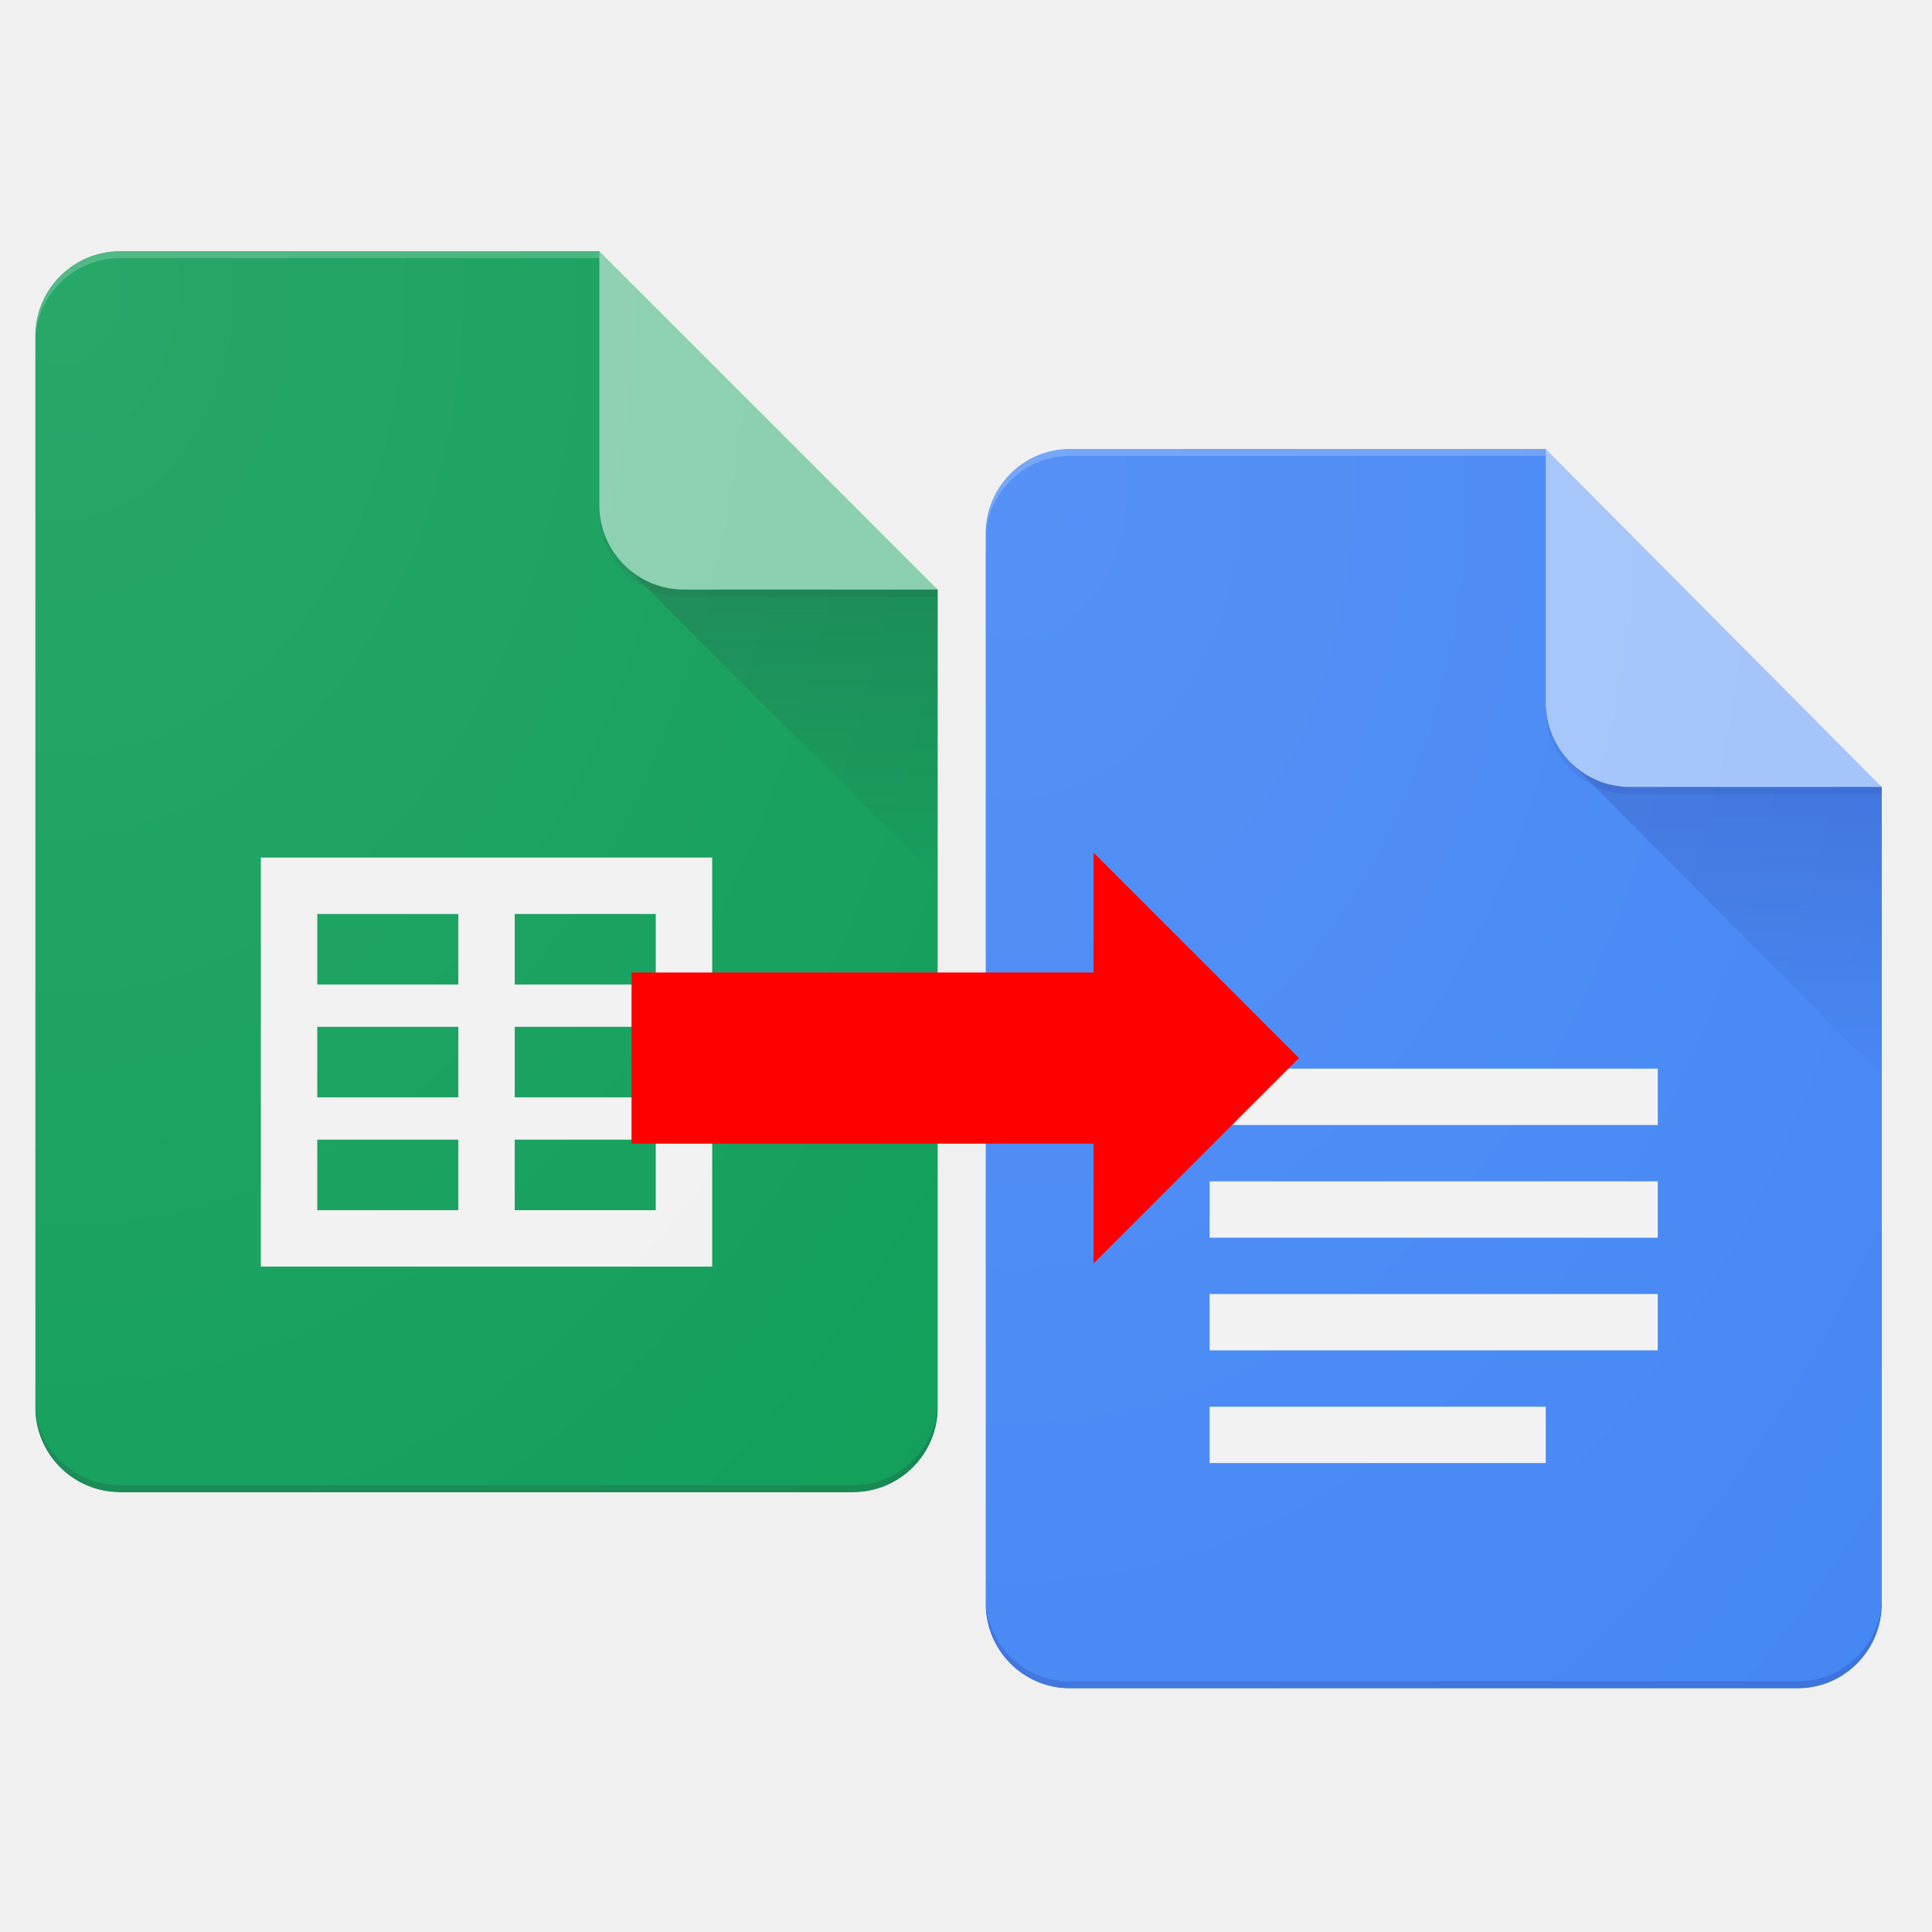
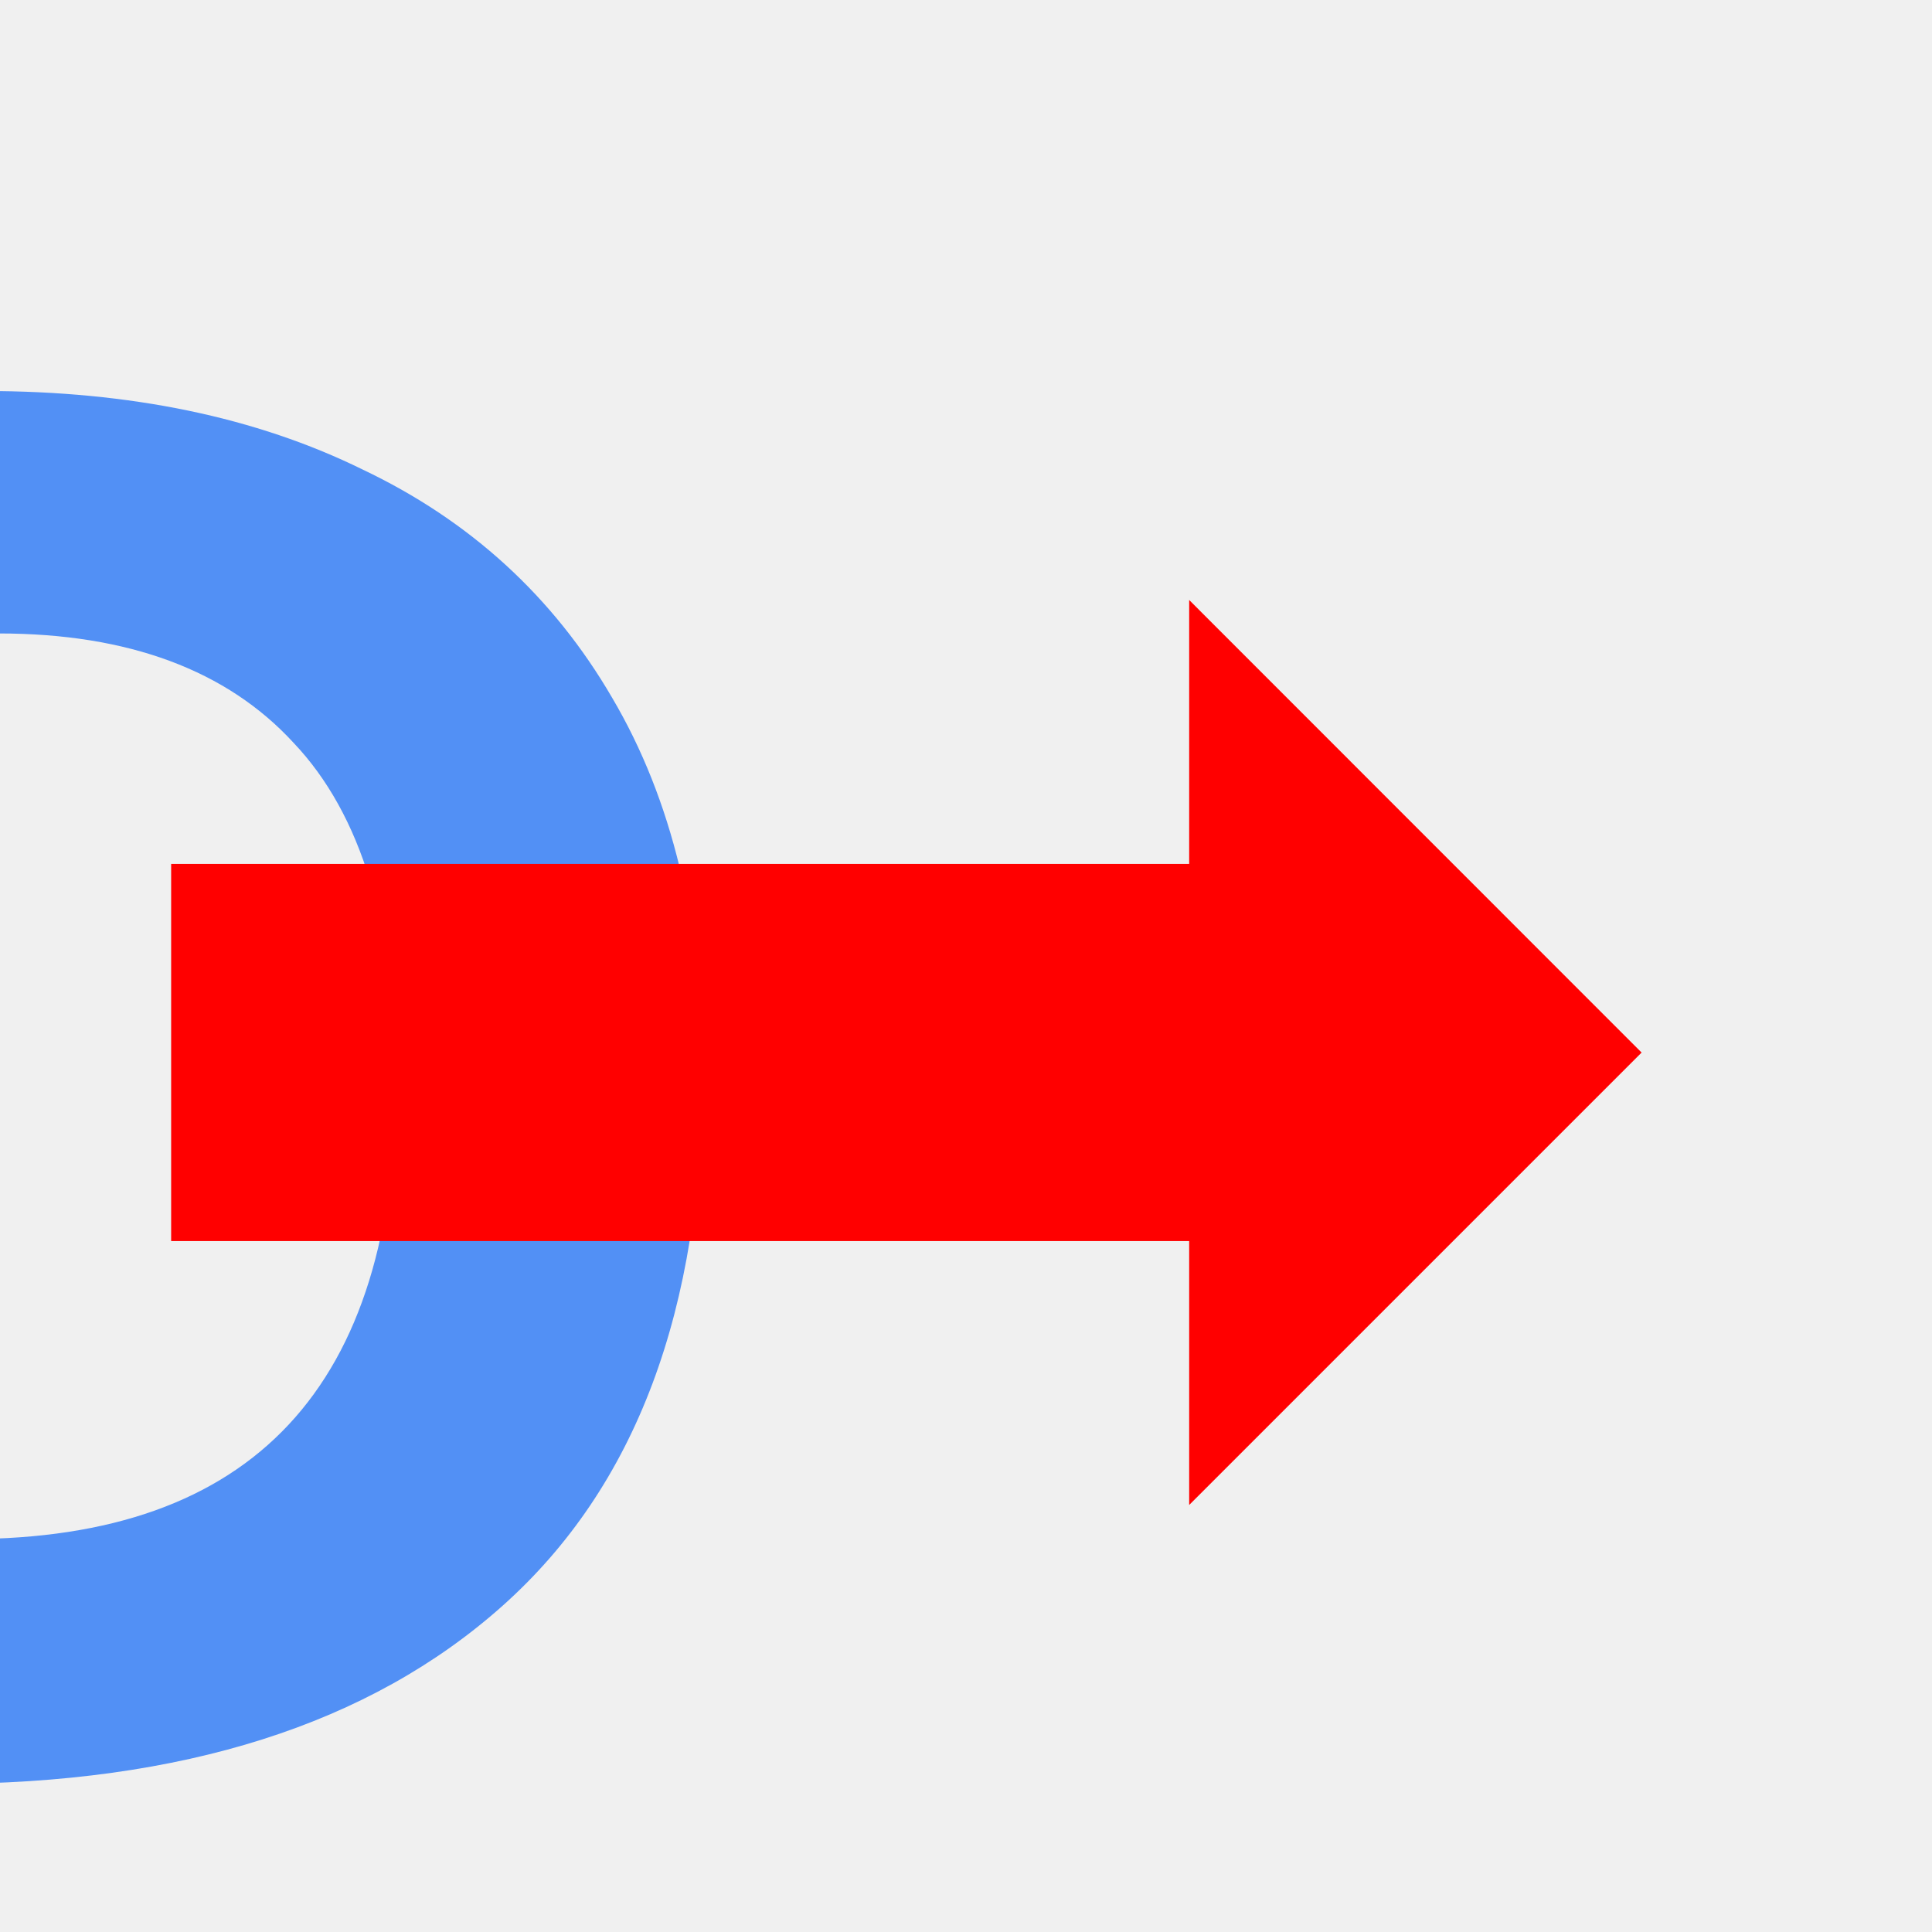
- <svg xmlns="http://www.w3.org/2000/svg" xmlns:xlink="http://www.w3.org/1999/xlink" width="128" height="128" viewBox="0 0 33.867 33.867" version="1.1" id="svg1434">
-   <defs id="defs1431">
-     <mask id="mask-2" fill="#ffffff">
-       <path d="M 7.827,0 H 1.174 C 0.528,0 0,0.528 0,1.174 V 16.046 c 0,0.646 0.528,1.174 1.174,1.174 H 11.35 c 0.646,0 1.174,-0.528 1.174,-1.174 V 4.696 Z" id="use1299" style="stroke-width:0.265" />
+ <svg xmlns="http://www.w3.org/2000/svg" width="48" height="48" viewBox="0 0 12.7 12.7" version="1.1" id="svg5">
+   <defs id="defs2">
+     <mask id="mask-2-8" fill="#ffffff">
+       <path d="M 7.827,0 H 1.174 C 0.528,0 0,0.528 0,1.174 V 16.046 c 0,0.646 0.528,1.174 1.174,1.174 H 11.35 c 0.646,0 1.174,-0.528 1.174,-1.174 V 4.696 Z" id="use3091" style="stroke-width:0.265" />
    </mask>
-     <mask id="mask-4" fill="#ffffff">
-       <path d="M 7.827,0 H 1.174 C 0.528,0 0,0.528 0,1.174 V 16.046 c 0,0.646 0.528,1.174 1.174,1.174 H 11.35 c 0.646,0 1.174,-0.528 1.174,-1.174 V 4.696 Z" id="use1305" style="stroke-width:0.265" />
+     <mask id="mask-4-9" fill="#ffffff">
+       <path d="M 7.827,0 H 1.174 C 0.528,0 0,0.528 0,1.174 V 16.046 c 0,0.646 0.528,1.174 1.174,1.174 H 11.35 c 0.646,0 1.174,-0.528 1.174,-1.174 V 4.696 Z" id="use3097" style="stroke-width:0.265" />
    </mask>
-     <linearGradient x1="0.5" y1="0.086" x2="0.5" y2="1" id="linearGradient-7" gradientUnits="userSpaceOnUse">
-       <stop stop-color="#263238" stop-opacity="0.2" offset="0%" id="stop1283" />
-       <stop stop-color="#263238" stop-opacity="0.02" offset="100%" id="stop1285" />
+     <linearGradient x1="39.104" y1="17.866" x2="39.104" y2="32.906" id="linearGradient-7-7" gradientTransform="scale(1.000112,0.9998876)" gradientUnits="userSpaceOnUse">
+       <stop stop-color="#263238" stop-opacity="0.2" offset="0%" id="stop3075" />
+       <stop stop-color="#263238" stop-opacity="0.02" offset="100%" id="stop3077" />
    </linearGradient>
-     <mask id="mask-6" fill="#ffffff">
-       <path d="M 7.827,0 H 1.174 C 0.528,0 0,0.528 0,1.174 V 16.046 c 0,0.646 0.528,1.174 1.174,1.174 H 11.35 c 0.646,0 1.174,-0.528 1.174,-1.174 V 4.696 Z" id="use1313" style="stroke-width:0.265" />
+     <mask id="mask-6-0" fill="#ffffff">
+       <path d="M 7.827,0 H 1.174 C 0.528,0 0,0.528 0,1.174 V 16.046 c 0,0.646 0.528,1.174 1.174,1.174 H 11.35 c 0.646,0 1.174,-0.528 1.174,-1.174 V 4.696 Z" id="use3105" style="stroke-width:0.265" />
    </mask>
-     <mask id="mask-9" fill="#ffffff">
-       <path d="M 7.827,0 H 1.174 C 0.528,0 0,0.528 0,1.174 V 16.046 c 0,0.646 0.528,1.174 1.174,1.174 H 11.35 c 0.646,0 1.174,-0.528 1.174,-1.174 V 4.696 Z" id="use1322" style="stroke-width:0.265" />
+     <mask id="mask-9-2" fill="#ffffff">
+       <path d="M 7.827,0 H 1.174 C 0.528,0 0,0.528 0,1.174 V 16.046 c 0,0.646 0.528,1.174 1.174,1.174 H 11.35 c 0.646,0 1.174,-0.528 1.174,-1.174 V 4.696 Z" id="use3114" style="stroke-width:0.265" />
    </mask>
-     <mask id="mask-11" fill="#ffffff">
-       <path d="M 7.827,0 H 1.174 C 0.528,0 0,0.528 0,1.174 V 16.046 c 0,0.646 0.528,1.174 1.174,1.174 H 11.35 c 0.646,0 1.174,-0.528 1.174,-1.174 V 4.696 Z" id="use1334" style="stroke-width:0.265" />
+     <mask id="mask-11-6" fill="#ffffff">
+       <path d="M 7.827,0 H 1.174 C 0.528,0 0,0.528 0,1.174 V 16.046 c 0,0.646 0.528,1.174 1.174,1.174 H 11.35 c 0.646,0 1.174,-0.528 1.174,-1.174 V 4.696 Z" id="use3126" style="stroke-width:0.265" />
    </mask>
-     <mask id="mask-13" fill="#ffffff">
-       <path d="M 7.827,0 H 1.174 C 0.528,0 0,0.528 0,1.174 V 16.046 c 0,0.646 0.528,1.174 1.174,1.174 H 11.35 c 0.646,0 1.174,-0.528 1.174,-1.174 V 4.696 Z" id="use1343" style="stroke-width:0.265" />
+     <mask id="mask-13-13" fill="#ffffff">
+       <path d="M 7.827,0 H 1.174 C 0.528,0 0,0.528 0,1.174 V 16.046 c 0,0.646 0.528,1.174 1.174,1.174 H 11.35 c 0.646,0 1.174,-0.528 1.174,-1.174 V 4.696 Z" id="use3135" style="stroke-width:0.265" />
    </mask>
-     <mask id="mask-15" fill="#ffffff">
-       <path d="M 7.827,0 H 1.174 C 0.528,0 0,0.528 0,1.174 V 16.046 c 0,0.646 0.528,1.174 1.174,1.174 H 11.35 c 0.646,0 1.174,-0.528 1.174,-1.174 V 4.696 Z" id="use1352" style="stroke-width:0.265" />
+     <mask id="mask-15-2" fill="#ffffff">
+       <path d="M 7.827,0 H 1.174 C 0.528,0 0,0.528 0,1.174 V 16.046 c 0,0.646 0.528,1.174 1.174,1.174 H 11.35 c 0.646,0 1.174,-0.528 1.174,-1.174 V 4.696 Z" id="use3144" style="stroke-width:0.265" />
    </mask>
-     <radialGradient cx="1.758" cy="1.508" fx="1.758" fy="1.508" r="89.498" gradientTransform="scale(0.8528029,1.172604)" id="radialGradient-16" gradientUnits="userSpaceOnUse">
-       <stop stop-color="#FFFFFF" stop-opacity="0.1" offset="0%" id="stop1292" />
-       <stop stop-color="#FFFFFF" stop-opacity="0" offset="100%" id="stop1294" />
+     <radialGradient cx="1.758" cy="1.508" fx="1.758" fy="1.508" r="89.498" gradientTransform="scale(0.8528029,1.172604)" id="radialGradient-16-7" gradientUnits="userSpaceOnUse">
+       <stop stop-color="#FFFFFF" stop-opacity="0.1" offset="0%" id="stop3084" />
+       <stop stop-color="#FFFFFF" stop-opacity="0" offset="100%" id="stop3086" />
    </radialGradient>
-     <mask id="mask-2-0" fill="#ffffff">
-       <path d="M 7.772,0 H 1.166 C 0.525,0 0,0.528 0,1.173 V 16.025 c 0,0.645 0.525,1.173 1.166,1.173 H 11.27 c 0.641,0 1.166,-0.528 1.166,-1.173 V 4.69 Z" id="use1121" style="stroke-width:0.265" />
+     <mask id="mask-2-6" fill="#ffffff">
+       <path d="M 7.772,0 H 1.166 C 0.525,0 0,0.528 0,1.173 V 16.025 c 0,0.645 0.525,1.173 1.166,1.173 H 11.27 c 0.641,0 1.166,-0.528 1.166,-1.173 V 4.69 Z" id="use2774" style="stroke-width:0.265" />
    </mask>
-     <linearGradient x1="0.5" y1="0.086" x2="0.5" y2="1" id="linearGradient-5" gradientUnits="userSpaceOnUse">
-       <stop stop-color="#1A237E" stop-opacity="0.2" offset="0%" id="stop1104" />
-       <stop stop-color="#1A237E" stop-opacity="0.02" offset="100%" id="stop1106" />
-     </linearGradient>
-     <mask id="mask-4-8" fill="#ffffff">
-       <path d="M 7.772,0 H 1.166 C 0.525,0 0,0.528 0,1.173 V 16.025 c 0,0.645 0.525,1.173 1.166,1.173 H 11.27 c 0.641,0 1.166,-0.528 1.166,-1.173 V 4.69 Z" id="use1127" style="stroke-width:0.265" />
-     </mask>
-     <mask id="mask-7" fill="#ffffff">
-       <path d="M 7.772,0 H 1.166 C 0.525,0 0,0.528 0,1.173 V 16.025 c 0,0.645 0.525,1.173 1.166,1.173 H 11.27 c 0.641,0 1.166,-0.528 1.166,-1.173 V 4.69 Z" id="use1136" style="stroke-width:0.265" />
-     </mask>
-     <mask id="mask-9-1" fill="#ffffff">
-       <path d="M 7.772,0 H 1.166 C 0.525,0 0,0.528 0,1.173 V 16.025 c 0,0.645 0.525,1.173 1.166,1.173 H 11.27 c 0.641,0 1.166,-0.528 1.166,-1.173 V 4.69 Z" id="use1144" style="stroke-width:0.265" />
-     </mask>
-     <mask id="mask-11-3" fill="#ffffff">
-       <path d="M 7.772,0 H 1.166 C 0.525,0 0,0.528 0,1.173 V 16.025 c 0,0.645 0.525,1.173 1.166,1.173 H 11.27 c 0.641,0 1.166,-0.528 1.166,-1.173 V 4.69 Z" id="use1156" style="stroke-width:0.265" />
-     </mask>
-     <mask id="mask-13-1" fill="#ffffff">
-       <path d="M 7.772,0 H 1.166 C 0.525,0 0,0.528 0,1.173 V 16.025 c 0,0.645 0.525,1.173 1.166,1.173 H 11.27 c 0.641,0 1.166,-0.528 1.166,-1.173 V 4.69 Z" id="use1165" style="stroke-width:0.265" />
-     </mask>
-     <mask id="mask-15-1" fill="#ffffff">
-       <path d="M 7.772,0 H 1.166 C 0.525,0 0,0.528 0,1.173 V 16.025 c 0,0.645 0.525,1.173 1.166,1.173 H 11.27 c 0.641,0 1.166,-0.528 1.166,-1.173 V 4.69 Z" id="use1174" style="stroke-width:0.265" />
-     </mask>
-     <radialGradient cx="1.751" cy="1.502" fx="1.751" fy="1.502" r="89.125" gradientTransform="scale(0.8503393,1.176001)" id="radialGradient-16-0" gradientUnits="userSpaceOnUse">
-       <stop stop-color="#FFFFFF" stop-opacity="0.1" offset="0%" id="stop1114" />
-       <stop stop-color="#FFFFFF" stop-opacity="0" offset="100%" id="stop1116" />
-     </radialGradient>
-     <path d="M 29.375,0 H 4.406 C 1.983,0 0,1.994 0,4.432 V 60.568 C 0,63.006 1.983,65 4.406,65 h 38.188 C 45.017,65 47,63.006 47,60.568 V 17.727 Z" id="path-1" />
-     <path d="M 29.375,0 H 4.406 C 1.983,0 0,1.994 0,4.432 V 60.568 C 0,63.006 1.983,65 4.406,65 h 38.188 C 45.017,65 47,63.006 47,60.568 V 17.727 Z" id="path-3" />
    <linearGradient x1="38.941" y1="17.792" x2="38.941" y2="32.769" id="linearGradient-5-0" gradientTransform="scale(0.9972233,1.002784)" gradientUnits="userSpaceOnUse">
      <stop stop-color="#1A237E" stop-opacity="0.2" offset="0%" id="stop2757" />
      <stop stop-color="#1A237E" stop-opacity="0.02" offset="100%" id="stop2759" />
    </linearGradient>
-     <path d="M 29.375,0 H 4.406 C 1.983,0 0,1.994 0,4.432 V 60.568 C 0,63.006 1.983,65 4.406,65 h 38.188 C 45.017,65 47,63.006 47,60.568 V 17.727 Z" id="path-6" />
-     <path d="M 29.375,0 H 4.406 C 1.983,0 0,1.994 0,4.432 V 60.568 C 0,63.006 1.983,65 4.406,65 h 38.188 C 45.017,65 47,63.006 47,60.568 V 17.727 Z" id="path-8" />
-     <path d="M 29.375,0 H 4.406 C 1.983,0 0,1.994 0,4.432 V 60.568 C 0,63.006 1.983,65 4.406,65 h 38.188 C 45.017,65 47,63.006 47,60.568 V 17.727 Z" id="path-10" />
-     <path d="M 29.375,0 H 4.406 C 1.983,0 0,1.994 0,4.432 V 60.568 C 0,63.006 1.983,65 4.406,65 h 38.188 C 45.017,65 47,63.006 47,60.568 V 17.727 Z" id="path-12" />
-     <path d="M 29.375,0 H 4.406 C 1.983,0 0,1.994 0,4.432 V 60.568 C 0,63.006 1.983,65 4.406,65 h 38.188 C 45.017,65 47,63.006 47,60.568 V 17.727 Z" id="path-14" />
+     <mask id="mask-4-6" fill="#ffffff">
+       <path d="M 7.772,0 H 1.166 C 0.525,0 0,0.528 0,1.173 V 16.025 c 0,0.645 0.525,1.173 1.166,1.173 H 11.27 c 0.641,0 1.166,-0.528 1.166,-1.173 V 4.69 Z" id="use2780" style="stroke-width:0.265" />
+     </mask>
+     <mask id="mask-7-4" fill="#ffffff">
+       <path d="M 7.772,0 H 1.166 C 0.525,0 0,0.528 0,1.173 V 16.025 c 0,0.645 0.525,1.173 1.166,1.173 H 11.27 c 0.641,0 1.166,-0.528 1.166,-1.173 V 4.69 Z" id="use2789" style="stroke-width:0.265" />
+     </mask>
+     <mask id="mask-9-0" fill="#ffffff">
+       <path d="M 7.772,0 H 1.166 C 0.525,0 0,0.528 0,1.173 V 16.025 c 0,0.645 0.525,1.173 1.166,1.173 H 11.27 c 0.641,0 1.166,-0.528 1.166,-1.173 V 4.69 Z" id="use2797" style="stroke-width:0.265" />
+     </mask>
+     <mask id="mask-11-0" fill="#ffffff">
+       <path d="M 7.772,0 H 1.166 C 0.525,0 0,0.528 0,1.173 V 16.025 c 0,0.645 0.525,1.173 1.166,1.173 H 11.27 c 0.641,0 1.166,-0.528 1.166,-1.173 V 4.69 Z" id="use2809" style="stroke-width:0.265" />
+     </mask>
+     <mask id="mask-13-4" fill="#ffffff">
+       <path d="M 7.772,0 H 1.166 C 0.525,0 0,0.528 0,1.173 V 16.025 c 0,0.645 0.525,1.173 1.166,1.173 H 11.27 c 0.641,0 1.166,-0.528 1.166,-1.173 V 4.69 Z" id="use2818" style="stroke-width:0.265" />
+     </mask>
+     <mask id="mask-15-6" fill="#ffffff">
+       <path d="M 7.772,0 H 1.166 C 0.525,0 0,0.528 0,1.173 V 16.025 c 0,0.645 0.525,1.173 1.166,1.173 H 11.27 c 0.641,0 1.166,-0.528 1.166,-1.173 V 4.69 Z" id="use2827" style="stroke-width:0.265" />
+     </mask>
    <radialGradient cx="1.751" cy="1.502" fx="1.751" fy="1.502" r="89.125" gradientTransform="scale(0.8503393,1.176001)" id="radialGradient-16-5" gradientUnits="userSpaceOnUse">
      <stop stop-color="#FFFFFF" stop-opacity="0.1" offset="0%" id="stop2767" />
      <stop stop-color="#FFFFFF" stop-opacity="0" offset="100%" id="stop2769" />
    </radialGradient>
-     <path d="M 29.583,0 H 4.438 C 1.997,0 0,1.997 0,4.438 v 56.208 c 0,2.441 1.997,4.438 4.438,4.438 h 38.458 c 2.441,0 4.438,-1.997 4.438,-4.438 V 17.75 Z" id="path-1-2" />
-     <path d="M 29.583,0 H 4.438 C 1.997,0 0,1.997 0,4.438 v 56.208 c 0,2.441 1.997,4.438 4.438,4.438 h 38.458 c 2.441,0 4.438,-1.997 4.438,-4.438 V 17.75 Z" id="path-3-6" />
-     <path d="M 29.583,0 H 4.438 C 1.997,0 0,1.997 0,4.438 v 56.208 c 0,2.441 1.997,4.438 4.438,4.438 h 38.458 c 2.441,0 4.438,-1.997 4.438,-4.438 V 17.75 Z" id="path-5" />
-     <linearGradient x1="39.104" y1="17.866" x2="39.104" y2="32.906" id="linearGradient-7-7" gradientTransform="scale(1.000112,0.9998876)" gradientUnits="userSpaceOnUse">
-       <stop stop-color="#263238" stop-opacity="0.2" offset="0%" id="stop3075" />
-       <stop stop-color="#263238" stop-opacity="0.02" offset="100%" id="stop3077" />
-     </linearGradient>
-     <path d="M 29.583,0 H 4.438 C 1.997,0 0,1.997 0,4.438 v 56.208 c 0,2.441 1.997,4.438 4.438,4.438 h 38.458 c 2.441,0 4.438,-1.997 4.438,-4.438 V 17.75 Z" id="path-8-5" />
-     <path d="M 29.583,0 H 4.438 C 1.997,0 0,1.997 0,4.438 v 56.208 c 0,2.441 1.997,4.438 4.438,4.438 h 38.458 c 2.441,0 4.438,-1.997 4.438,-4.438 V 17.75 Z" id="path-10-6" />
-     <path d="M 29.583,0 H 4.438 C 1.997,0 0,1.997 0,4.438 v 56.208 c 0,2.441 1.997,4.438 4.438,4.438 h 38.458 c 2.441,0 4.438,-1.997 4.438,-4.438 V 17.75 Z" id="path-12-9" />
-     <path d="M 29.583,0 H 4.438 C 1.997,0 0,1.997 0,4.438 v 56.208 c 0,2.441 1.997,4.438 4.438,4.438 h 38.458 c 2.441,0 4.438,-1.997 4.438,-4.438 V 17.75 Z" id="path-14-8" />
-     <radialGradient cx="1.758" cy="1.508" fx="1.758" fy="1.508" r="89.498" gradientTransform="scale(0.8528029,1.172604)" id="radialGradient-16-7" gradientUnits="userSpaceOnUse">
-       <stop stop-color="#FFFFFF" stop-opacity="0.1" offset="0%" id="stop3084" />
-       <stop stop-color="#FFFFFF" stop-opacity="0" offset="100%" id="stop3086" />
-     </radialGradient>
  </defs>
-   <g id="layer1" transform="translate(-3.483681,-3.491949)">
-     <g id="Docs-icon" style="fill:none;fill-rule:evenodd;stroke:none;stroke-width:1" transform="matrix(0.3342857,0,0,0.3342857,20.76018,11.36072)">
-       <g id="g2836">
-         <g id="Clipped">
-           <mask id="mask-2-6" fill="#ffffff">
-             <use xlink:href="#path-1" id="use2774" x="0" y="0" width="100%" height="100%" />
-           </mask>
-           <g id="SVGID_1_" />
-           <path d="M 29.375,0 H 4.406 C 1.983,0 0,1.994 0,4.432 V 60.568 C 0,63.006 1.983,65 4.406,65 h 38.188 C 45.017,65 47,63.006 47,60.568 V 17.727 L 36.719,10.341 Z" id="Path" fill="#4285f4" fill-rule="nonzero" mask="url(#mask-2-6)" />
-         </g>
-         <g id="g2787">
-           <mask id="mask-4-6" fill="#ffffff">
-             <use xlink:href="#path-3" id="use2780" x="0" y="0" width="100%" height="100%" />
-           </mask>
-           <g id="g2783" />
-           <polygon id="polygon2785" fill="url(#linearGradient-5)" fill-rule="nonzero" mask="url(#mask-4-6)" points="47,32.858 47,17.727 30.664,16.431 " style="fill:url(#linearGradient-5-0)" />
-         </g>
-         <g id="g2795">
-           <mask id="mask-7-4" fill="#ffffff">
-             <use xlink:href="#path-6" id="use2789" x="0" y="0" width="100%" height="100%" />
-           </mask>
-           <g id="g2792" />
-           <path d="m 11.75,47.273 h 23.5 v -2.955 h -23.5 z m 0,5.909 H 29.375 V 50.227 H 11.75 Z M 11.75,32.5 v 2.955 h 23.5 V 32.5 Z m 0,8.864 h 23.5 v -2.955 h -23.5 z" id="Shape" fill="#f1f1f1" fill-rule="nonzero" mask="url(#mask-7-4)" />
-         </g>
-         <g id="g2807">
-           <mask id="mask-9-0" fill="#ffffff">
-             <use xlink:href="#path-8" id="use2797" x="0" y="0" width="100%" height="100%" />
-           </mask>
-           <g id="g2800" />
-           <g id="Group" mask="url(#mask-9-0)">
-             <g transform="translate(26.4375,-2.954545)" id="g2804">
-               <path d="M 2.938,2.955 V 16.25 c 0,2.449 1.972,4.432 4.406,4.432 H 20.562 Z" id="path2802" fill="#a1c2fa" fill-rule="nonzero" />
-             </g>
-           </g>
-         </g>
-         <g id="g2816">
-           <mask id="mask-11-0" fill="#ffffff">
-             <use xlink:href="#path-10" id="use2809" x="0" y="0" width="100%" height="100%" />
-           </mask>
-           <g id="g2812" />
-           <path d="M 4.406,0 C 1.983,0 0,1.994 0,4.432 V 4.801 C 0,2.364 1.983,0.369 4.406,0.369 H 29.375 V 0 Z" id="path2814" fill-opacity="0.2" fill="#ffffff" fill-rule="nonzero" mask="url(#mask-11-0)" />
-         </g>
-         <g id="g2825">
-           <mask id="mask-13-4" fill="#ffffff">
-             <use xlink:href="#path-12" id="use2818" x="0" y="0" width="100%" height="100%" />
-           </mask>
-           <g id="g2821" />
-           <path d="M 42.594,64.631 H 4.406 C 1.983,64.631 0,62.636 0,60.199 v 0.369 C 0,63.006 1.983,65 4.406,65 h 38.188 C 45.017,65 47,63.006 47,60.568 v -0.369 c 0,2.438 -1.983,4.432 -4.406,4.432 z" id="path2823" fill-opacity="0.2" fill="#1a237e" fill-rule="nonzero" mask="url(#mask-13-4)" />
-         </g>
-         <g id="g2834">
-           <mask id="mask-15-6" fill="#ffffff">
-             <use xlink:href="#path-14" id="use2827" x="0" y="0" width="100%" height="100%" />
-           </mask>
-           <g id="g2830" />
-           <path d="m 33.781,17.727 c -2.434,0 -4.406,-1.983 -4.406,-4.432 v 0.369 c 0,2.449 1.972,4.432 4.406,4.432 H 47 v -0.369 z" id="path2832" fill-opacity="0.1" fill="#1a237e" fill-rule="nonzero" mask="url(#mask-15-6)" />
-         </g>
-       </g>
-       <path d="M 29.375,0 H 4.406 C 1.983,0 0,1.994 0,4.432 V 60.568 C 0,63.006 1.983,65 4.406,65 h 38.188 C 45.017,65 47,63.006 47,60.568 V 17.727 Z" id="path2838" fill="url(#radialGradient-16)" fill-rule="nonzero" style="fill:url(#radialGradient-16-5)" />
-     </g>
-     <g id="Sheets-icon" transform="matrix(0.3342857,0,0,0.3342857,4.10066,7.8938)" style="fill:none;fill-rule:evenodd;stroke:none;stroke-width:1">
-       <g id="g3153">
-         <g id="Clipped-2">
-           <mask id="mask-2-8" fill="#ffffff">
-             <use xlink:href="#path-1-2" id="use3091" x="0" y="0" width="100%" height="100%" />
-           </mask>
-           <g id="SVGID_1_-2" />
-           <path d="M 29.583,0 H 4.438 C 1.997,0 0,1.997 0,4.438 v 56.208 c 0,2.441 1.997,4.438 4.438,4.438 h 38.458 c 2.441,0 4.438,-1.997 4.438,-4.438 V 17.75 L 36.979,10.354 Z" id="Path-9" fill="#0f9d58" fill-rule="nonzero" mask="url(#mask-2-8)" />
-         </g>
-         <g id="g3103">
-           <mask id="mask-4-9" fill="#ffffff">
-             <use xlink:href="#path-3-6" id="use3097" x="0" y="0" width="100%" height="100%" />
-           </mask>
-           <g id="g3100" />
-           <path d="M 11.833,31.802 V 53.25 H 35.5 V 31.802 Z M 22.188,50.292 H 14.792 V 46.594 H 22.188 Z m 0,-5.917 H 14.792 V 40.677 H 22.188 Z m 0,-5.917 H 14.792 V 34.76 H 22.188 Z M 32.542,50.292 H 25.146 V 46.594 h 7.396 z m 0,-5.917 h -7.396 v -3.698 h 7.396 z m 0,-5.917 h -7.396 v -3.698 h 7.396 z" id="Shape-6" fill="#f1f1f1" fill-rule="nonzero" mask="url(#mask-4-9)" />
-         </g>
-         <g id="g3112">
-           <mask id="mask-6-0" fill="#ffffff">
-             <use xlink:href="#path-5" id="use3105" x="0" y="0" width="100%" height="100%" />
-           </mask>
-           <g id="g3108" />
-           <polygon id="polygon3110" fill="url(#linearGradient-7)" fill-rule="nonzero" mask="url(#mask-6-0)" points="47.333,17.75 30.881,16.452 47.333,32.9 " style="fill:url(#linearGradient-7-7)" />
-         </g>
-         <g id="g3124">
-           <mask id="mask-9-2" fill="#ffffff">
-             <use xlink:href="#path-8-5" id="use3114" x="0" y="0" width="100%" height="100%" />
-           </mask>
-           <g id="g3117" />
-           <g id="Group-7" mask="url(#mask-9-2)">
-             <g transform="translate(26.625,-2.958333)" id="g3121">
-               <path d="M 2.958,2.958 V 16.271 c 0,2.452 1.986,4.438 4.438,4.438 H 20.708 Z" id="path3119" fill="#87ceac" fill-rule="nonzero" />
-             </g>
-           </g>
-         </g>
-         <g id="g3133">
-           <mask id="mask-11-6" fill="#ffffff">
-             <use xlink:href="#path-10-6" id="use3126" x="0" y="0" width="100%" height="100%" />
-           </mask>
-           <g id="g3129" />
-           <path d="M 4.438,0 C 1.997,0 0,1.997 0,4.438 V 4.807 C 0,2.367 1.997,0.37 4.438,0.37 H 29.583 V 0 Z" id="path3131" fill-opacity="0.2" fill="#ffffff" fill-rule="nonzero" mask="url(#mask-11-6)" />
-         </g>
-         <g id="g3142">
-           <mask id="mask-13-13" fill="#ffffff">
-             <use xlink:href="#path-12-9" id="use3135" x="0" y="0" width="100%" height="100%" />
-           </mask>
-           <g id="g3138" />
-           <path d="M 42.896,64.714 H 4.438 C 1.997,64.714 0,62.717 0,60.276 v 0.37 c 0,2.441 1.997,4.438 4.438,4.438 h 38.458 c 2.441,0 4.438,-1.997 4.438,-4.438 v -0.37 c 0,2.441 -1.997,4.438 -4.438,4.438 z" id="path3140" fill-opacity="0.2" fill="#263238" fill-rule="nonzero" mask="url(#mask-13-13)" />
-         </g>
-         <g id="g3151">
-           <mask id="mask-15-2" fill="#ffffff">
-             <use xlink:href="#path-14-8" id="use3144" x="0" y="0" width="100%" height="100%" />
-           </mask>
-           <g id="g3147" />
-           <path d="m 34.021,17.75 c -2.452,0 -4.438,-1.986 -4.438,-4.438 v 0.37 c 0,2.452 1.986,4.438 4.438,4.438 h 13.312 V 17.75 Z" id="path3149" fill-opacity="0.1" fill="#263238" fill-rule="nonzero" mask="url(#mask-15-2)" />
-         </g>
-       </g>
-       <path d="M 29.583,0 H 4.438 C 1.997,0 0,1.997 0,4.438 v 56.208 c 0,2.441 1.997,4.438 4.438,4.438 h 38.458 c 2.441,0 4.438,-1.997 4.438,-4.438 V 17.75 Z" id="path3155" fill="url(#radialGradient-16)" fill-rule="nonzero" style="fill:url(#radialGradient-16-7)" />
-     </g>
-     <path id="rect3409" style="fill:#ff0000;stroke:none;stroke-width:0.237;stop-color:#000000" d="m 22.654,18.439 v 2.1 h -8.1 v 3 h 8.1 v 2.1 l 3.6,-3.6 z" />
+   <g id="layer1">
+     <text xml:space="preserve" style="font-style:normal;font-variant:normal;font-weight:500;font-stretch:normal;font-size:12.827px;line-height:1.25;font-family:'Noto Sans';-inkscape-font-specification:'Noto Sans, Medium';font-variant-ligatures:normal;font-variant-caps:normal;font-variant-numeric:normal;font-variant-east-asian:normal;text-align:center;letter-spacing:0px;word-spacing:0px;text-anchor:middle;fill:#5290f5;fill-opacity:1;stroke-width:0.558" x="8.949" y="11.729" id="text6726">
+       <tspan id="tspan6724" style="font-style:normal;font-variant:normal;font-weight:bold;font-stretch:condensed;font-size:12.827px;font-family:'Noto Sans';-inkscape-font-specification:'Noto Sans Bold Condensed';font-variant-ligatures:normal;font-variant-caps:normal;font-variant-numeric:normal;font-variant-east-asian:normal;fill:#5290f5;fill-opacity:1;stroke-width:0.558" x="8.949" y="11.729">D</tspan>
+     </text>
+     <path id="rect3409" style="fill:#ff0000;stroke:none;stroke-width:0.196;stop-color:#000000" d="M 7.817,3.944 V 5.679 H 1.125 V 8.158 H 7.817 V 9.893 L 10.791,6.919 Z" />
+     <text xml:space="preserve" style="font-weight:500;font-size:12.7px;line-height:1.25;font-family:'Noto Sans';-inkscape-font-specification:'Noto Sans Medium';text-align:center;letter-spacing:0px;word-spacing:0px;text-anchor:middle;fill:#24a566;fill-opacity:1;stroke-width:0.404" x="2.953" y="10.093" id="text7286">
+       <tspan id="tspan7284" style="font-style:normal;font-variant:normal;font-weight:bold;font-stretch:condensed;font-size:12.7px;font-family:'Noto Sans';-inkscape-font-specification:'Noto Sans, Bold Condensed';font-variant-ligatures:normal;font-variant-caps:normal;font-variant-numeric:normal;font-variant-east-asian:normal;fill:#24a566;fill-opacity:1;stroke-width:0.404" x="2.953" y="10.093">S</tspan>
+     </text>
  </g>
</svg>
